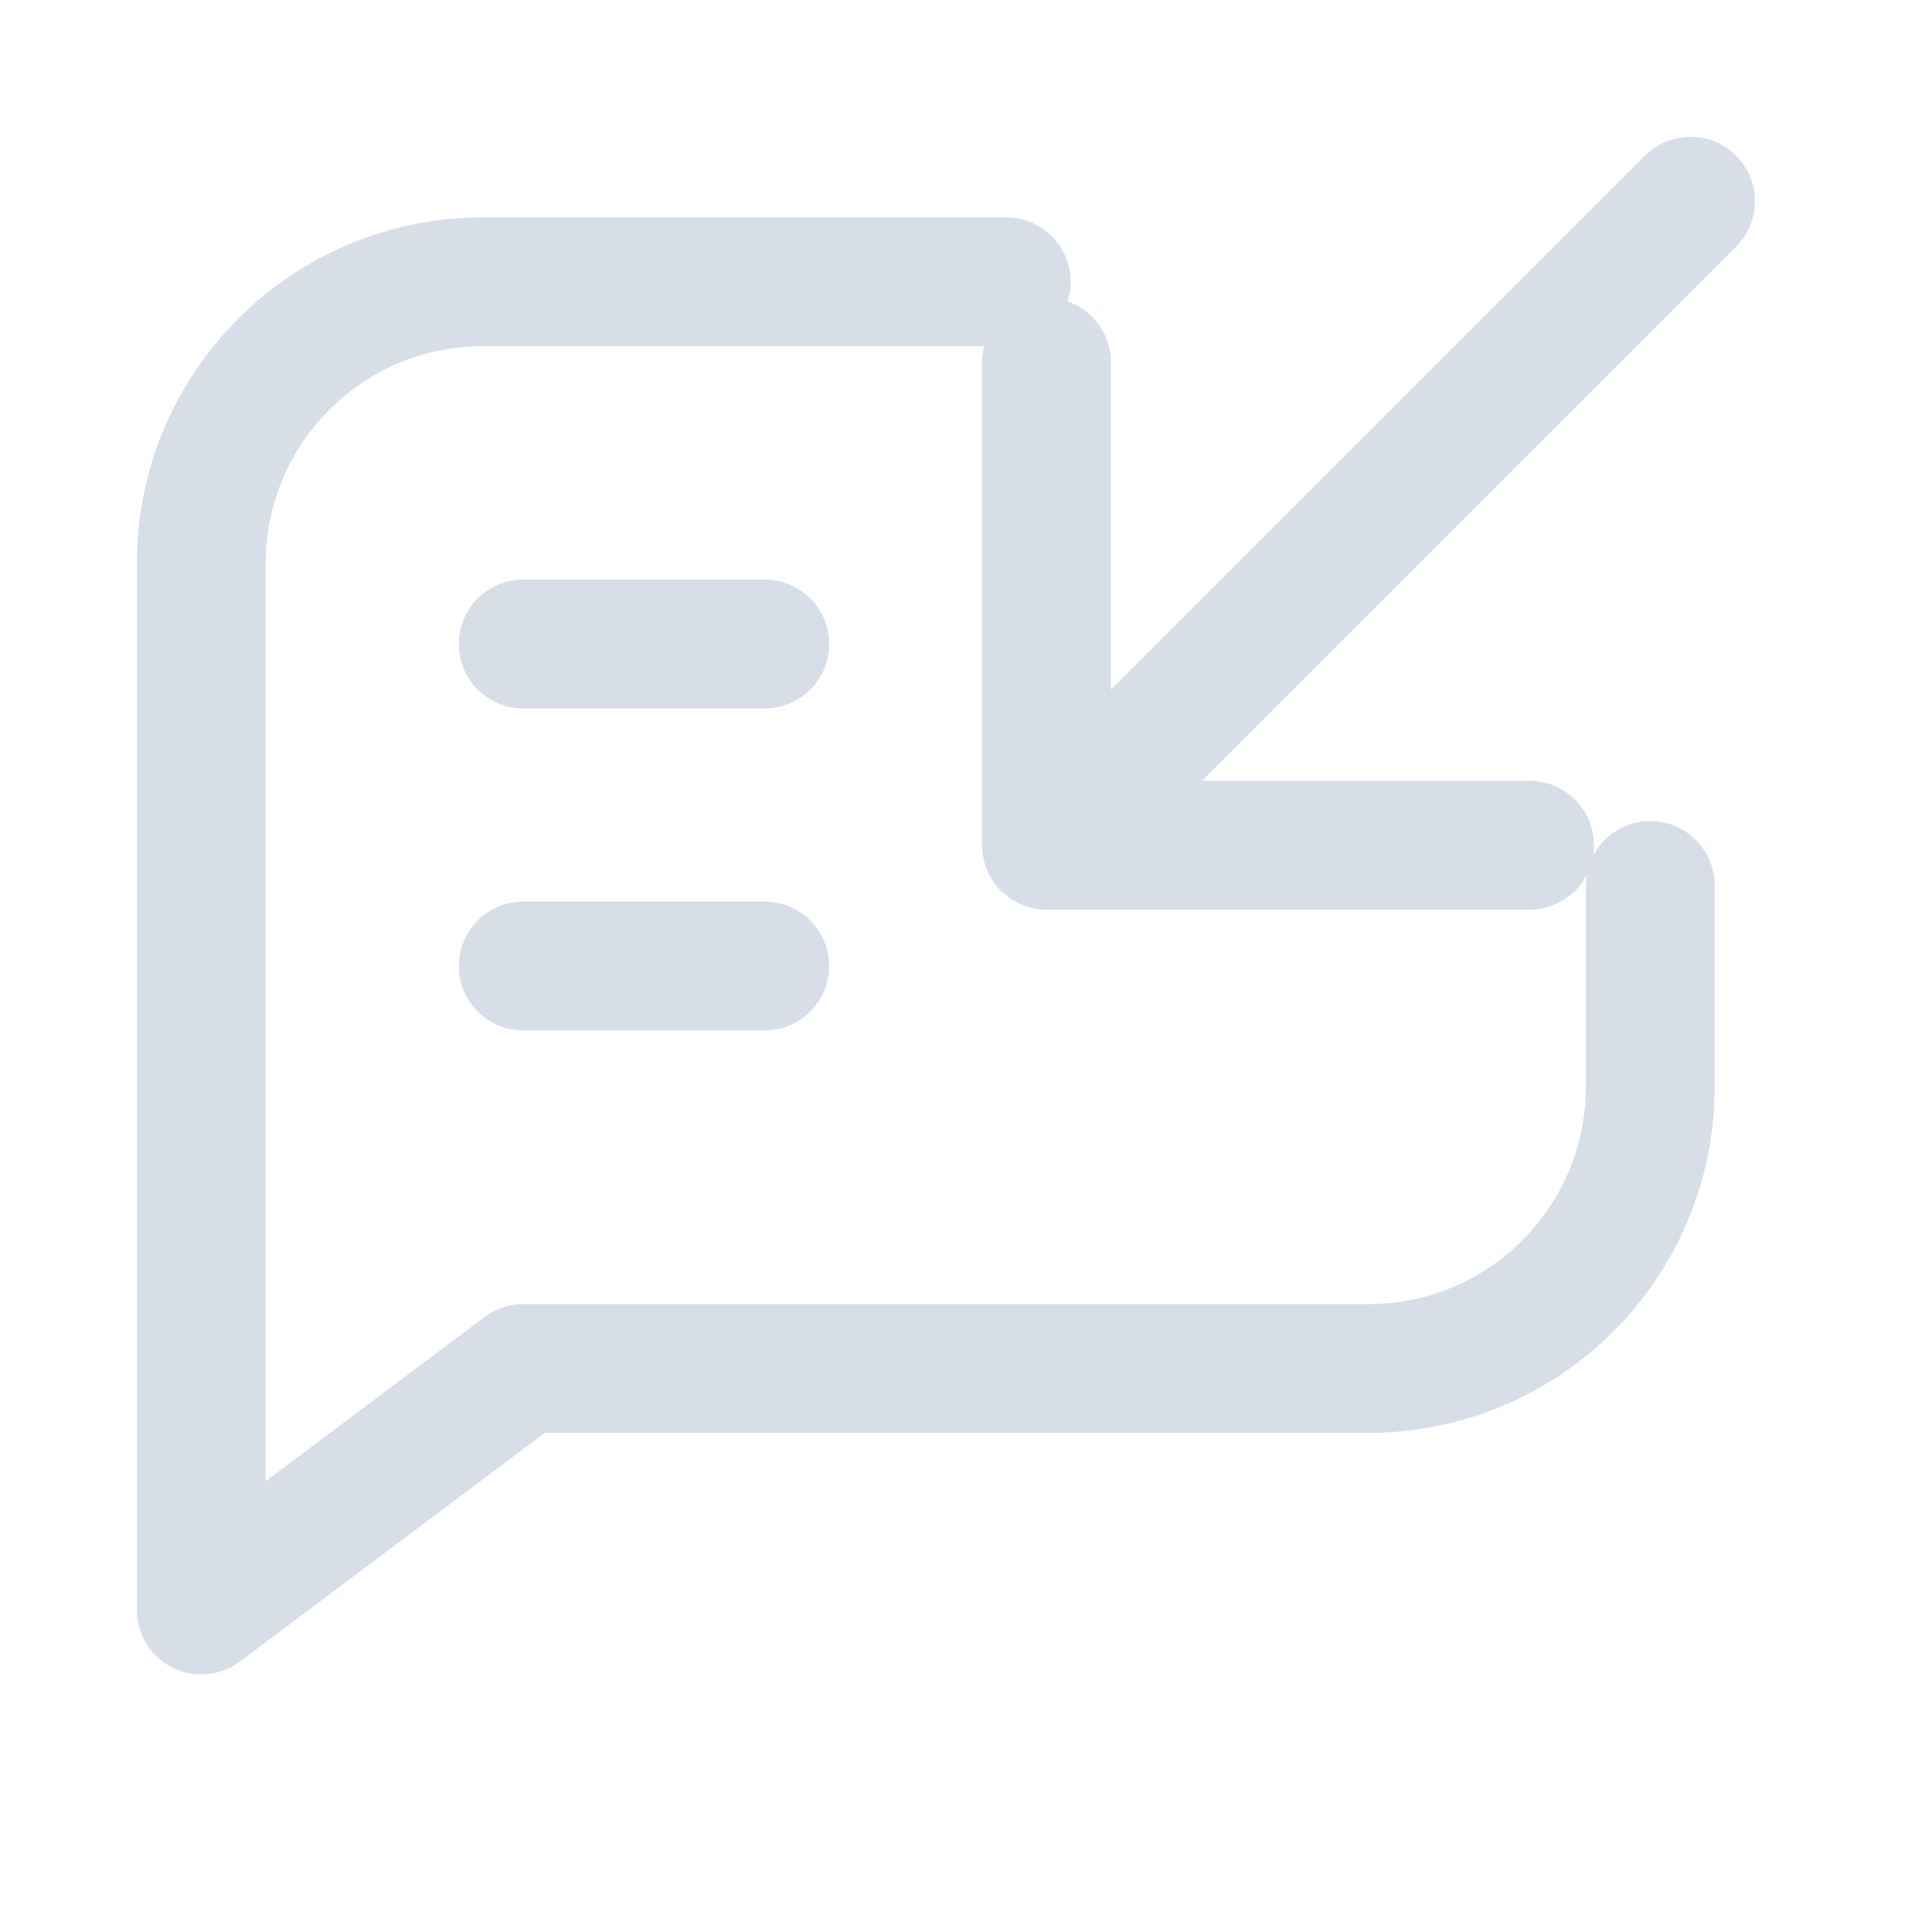
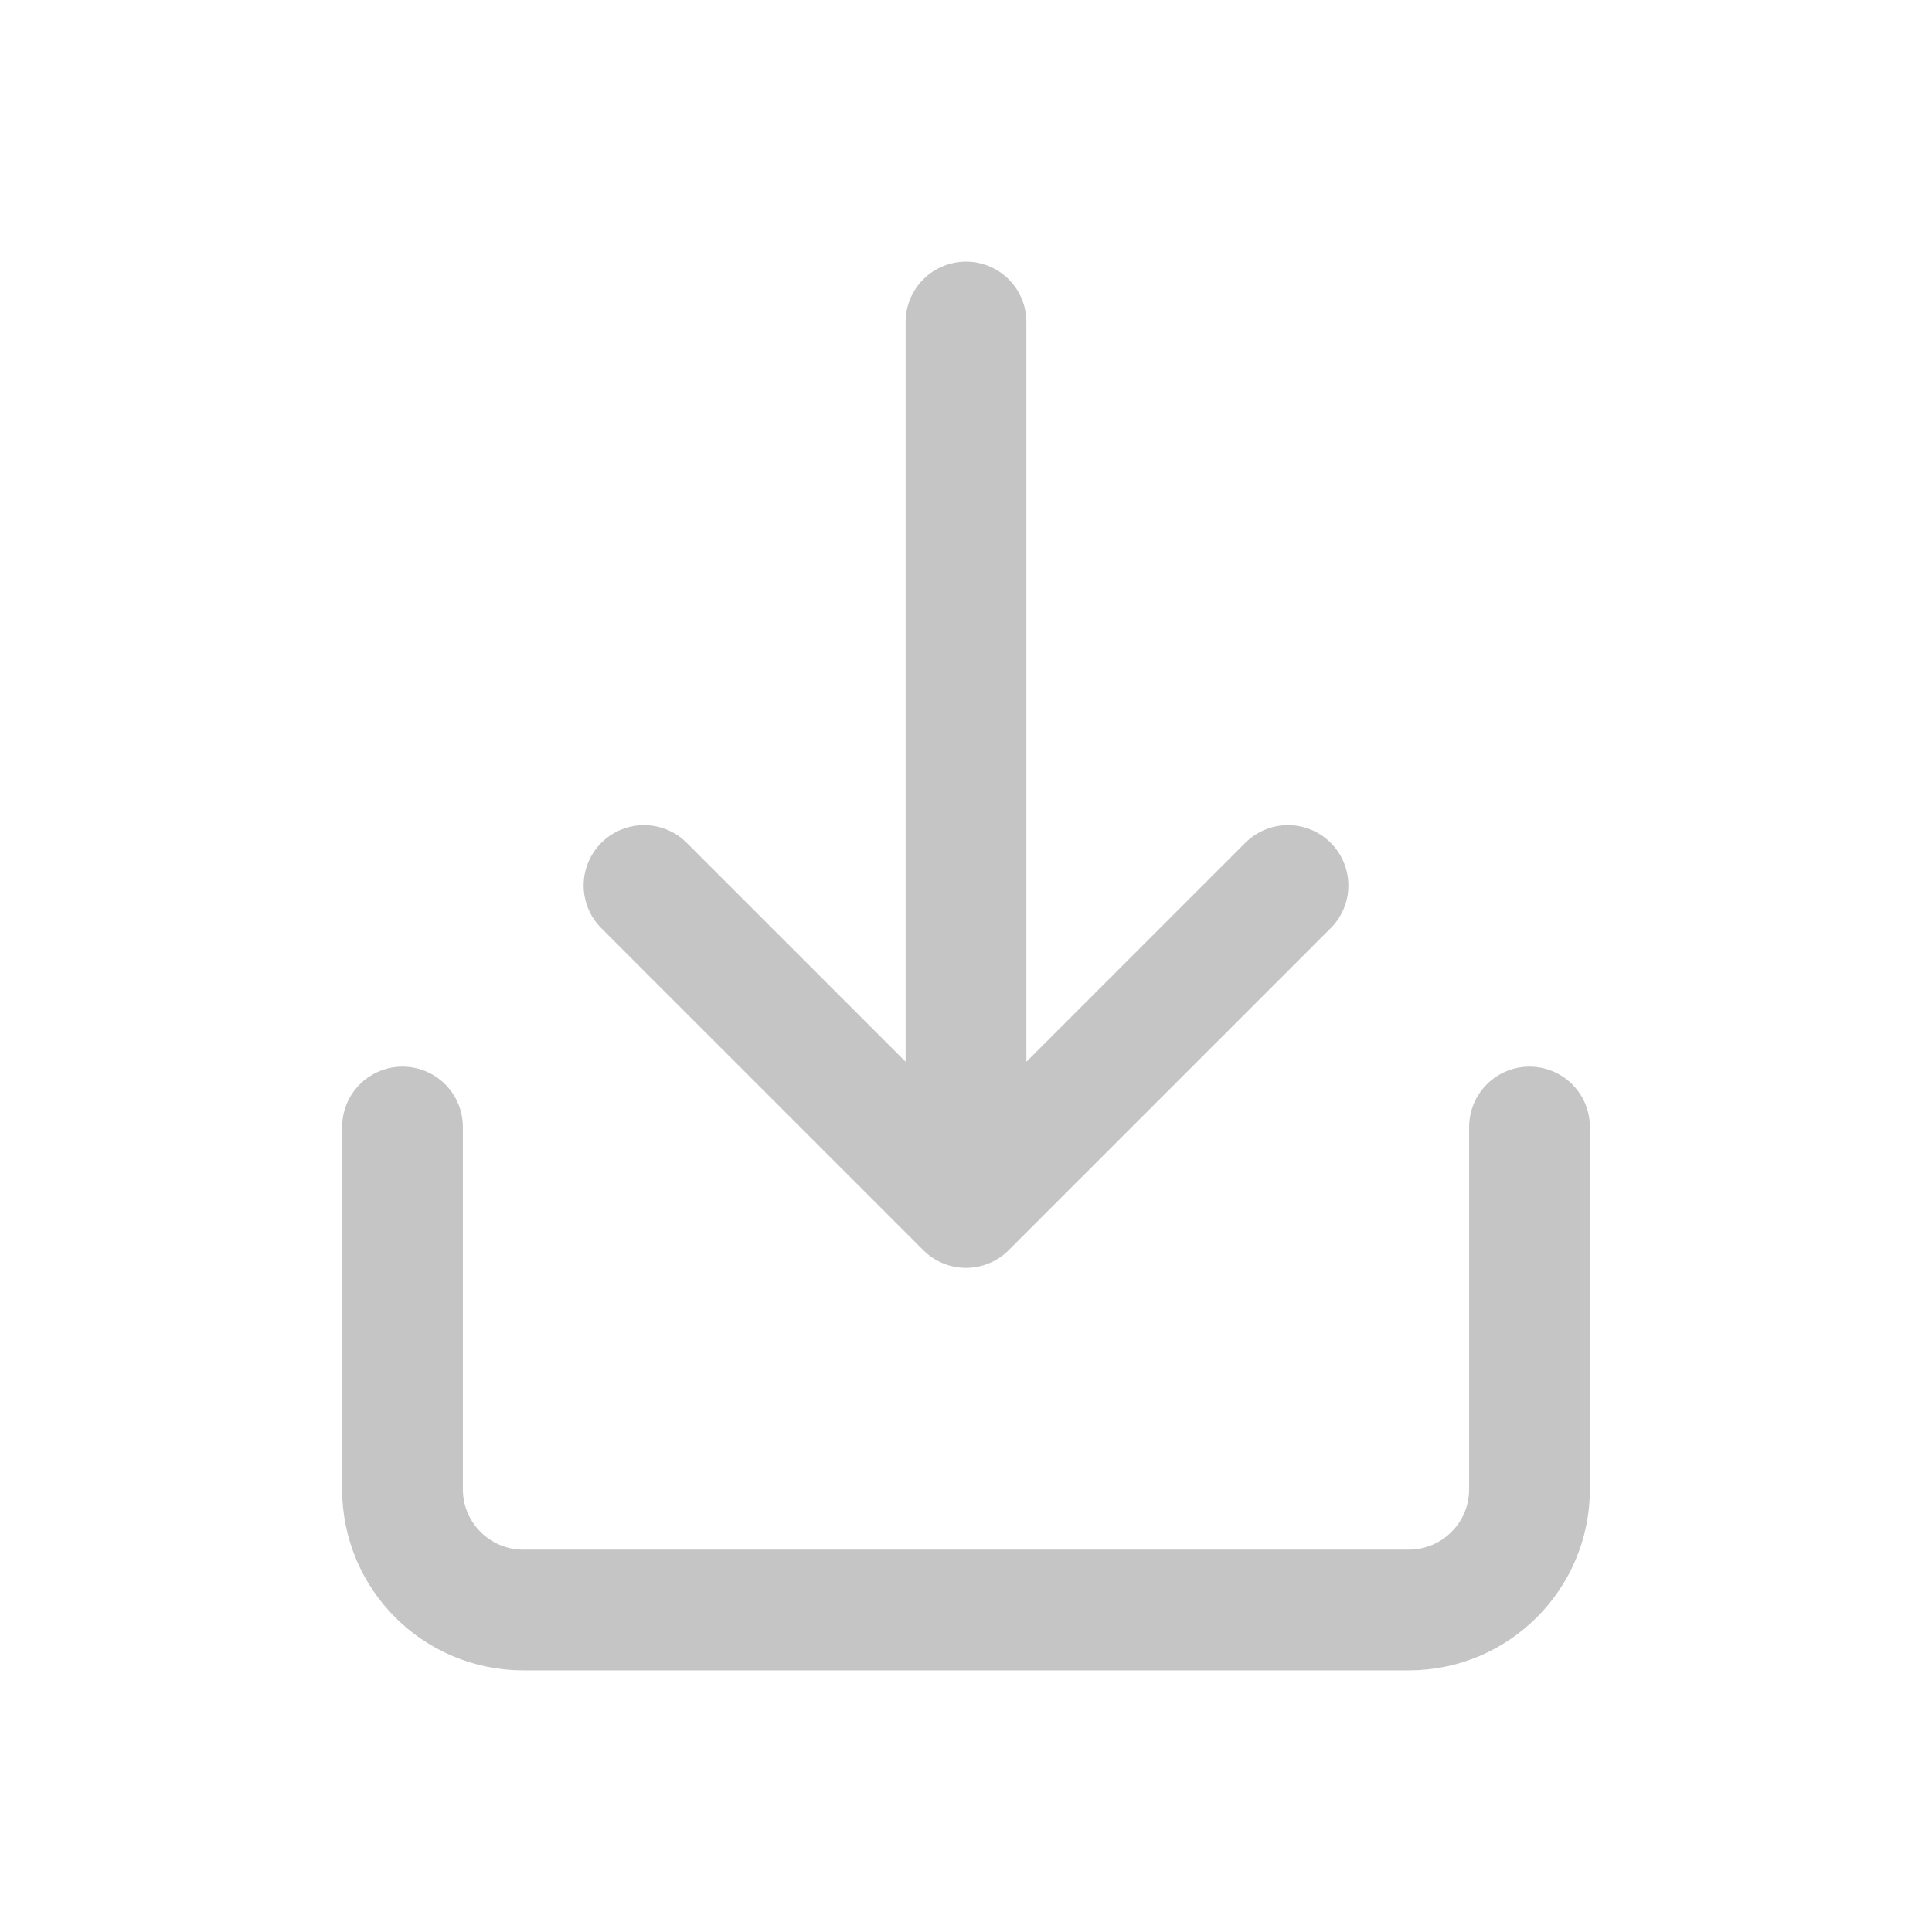
- <svg xmlns="http://www.w3.org/2000/svg" width="24" height="24" viewBox="0 0 24 24" fill="none" stroke="#D7DEE8" stroke-width="1.6" stroke-linecap="round" stroke-linejoin="round">
-   <path d="M12.5 3.5H6a3.5 3.5 0 0 0-3.5 3.5V20l4-3H17a3.5 3.5 0 0 0 3.5-3.5V11" />
-   <path d="m21 2.5-8 8m0-6v6h6M6.5 8h3M6.5 12h3" />
+ <svg xmlns="http://www.w3.org/2000/svg" width="24" height="24" viewBox="0 0 24 24" fill="none" stroke="#C5C5C5" stroke-width="1.5" stroke-linecap="round" stroke-linejoin="round">
+   <path d="M5 14v4.5A1.5 1.5 0 0 0 6.5 20h11a1.5 1.5 0 0 0 1.5-1.5V14M12 4v11m-4-4 4 4 4-4" />
</svg>
